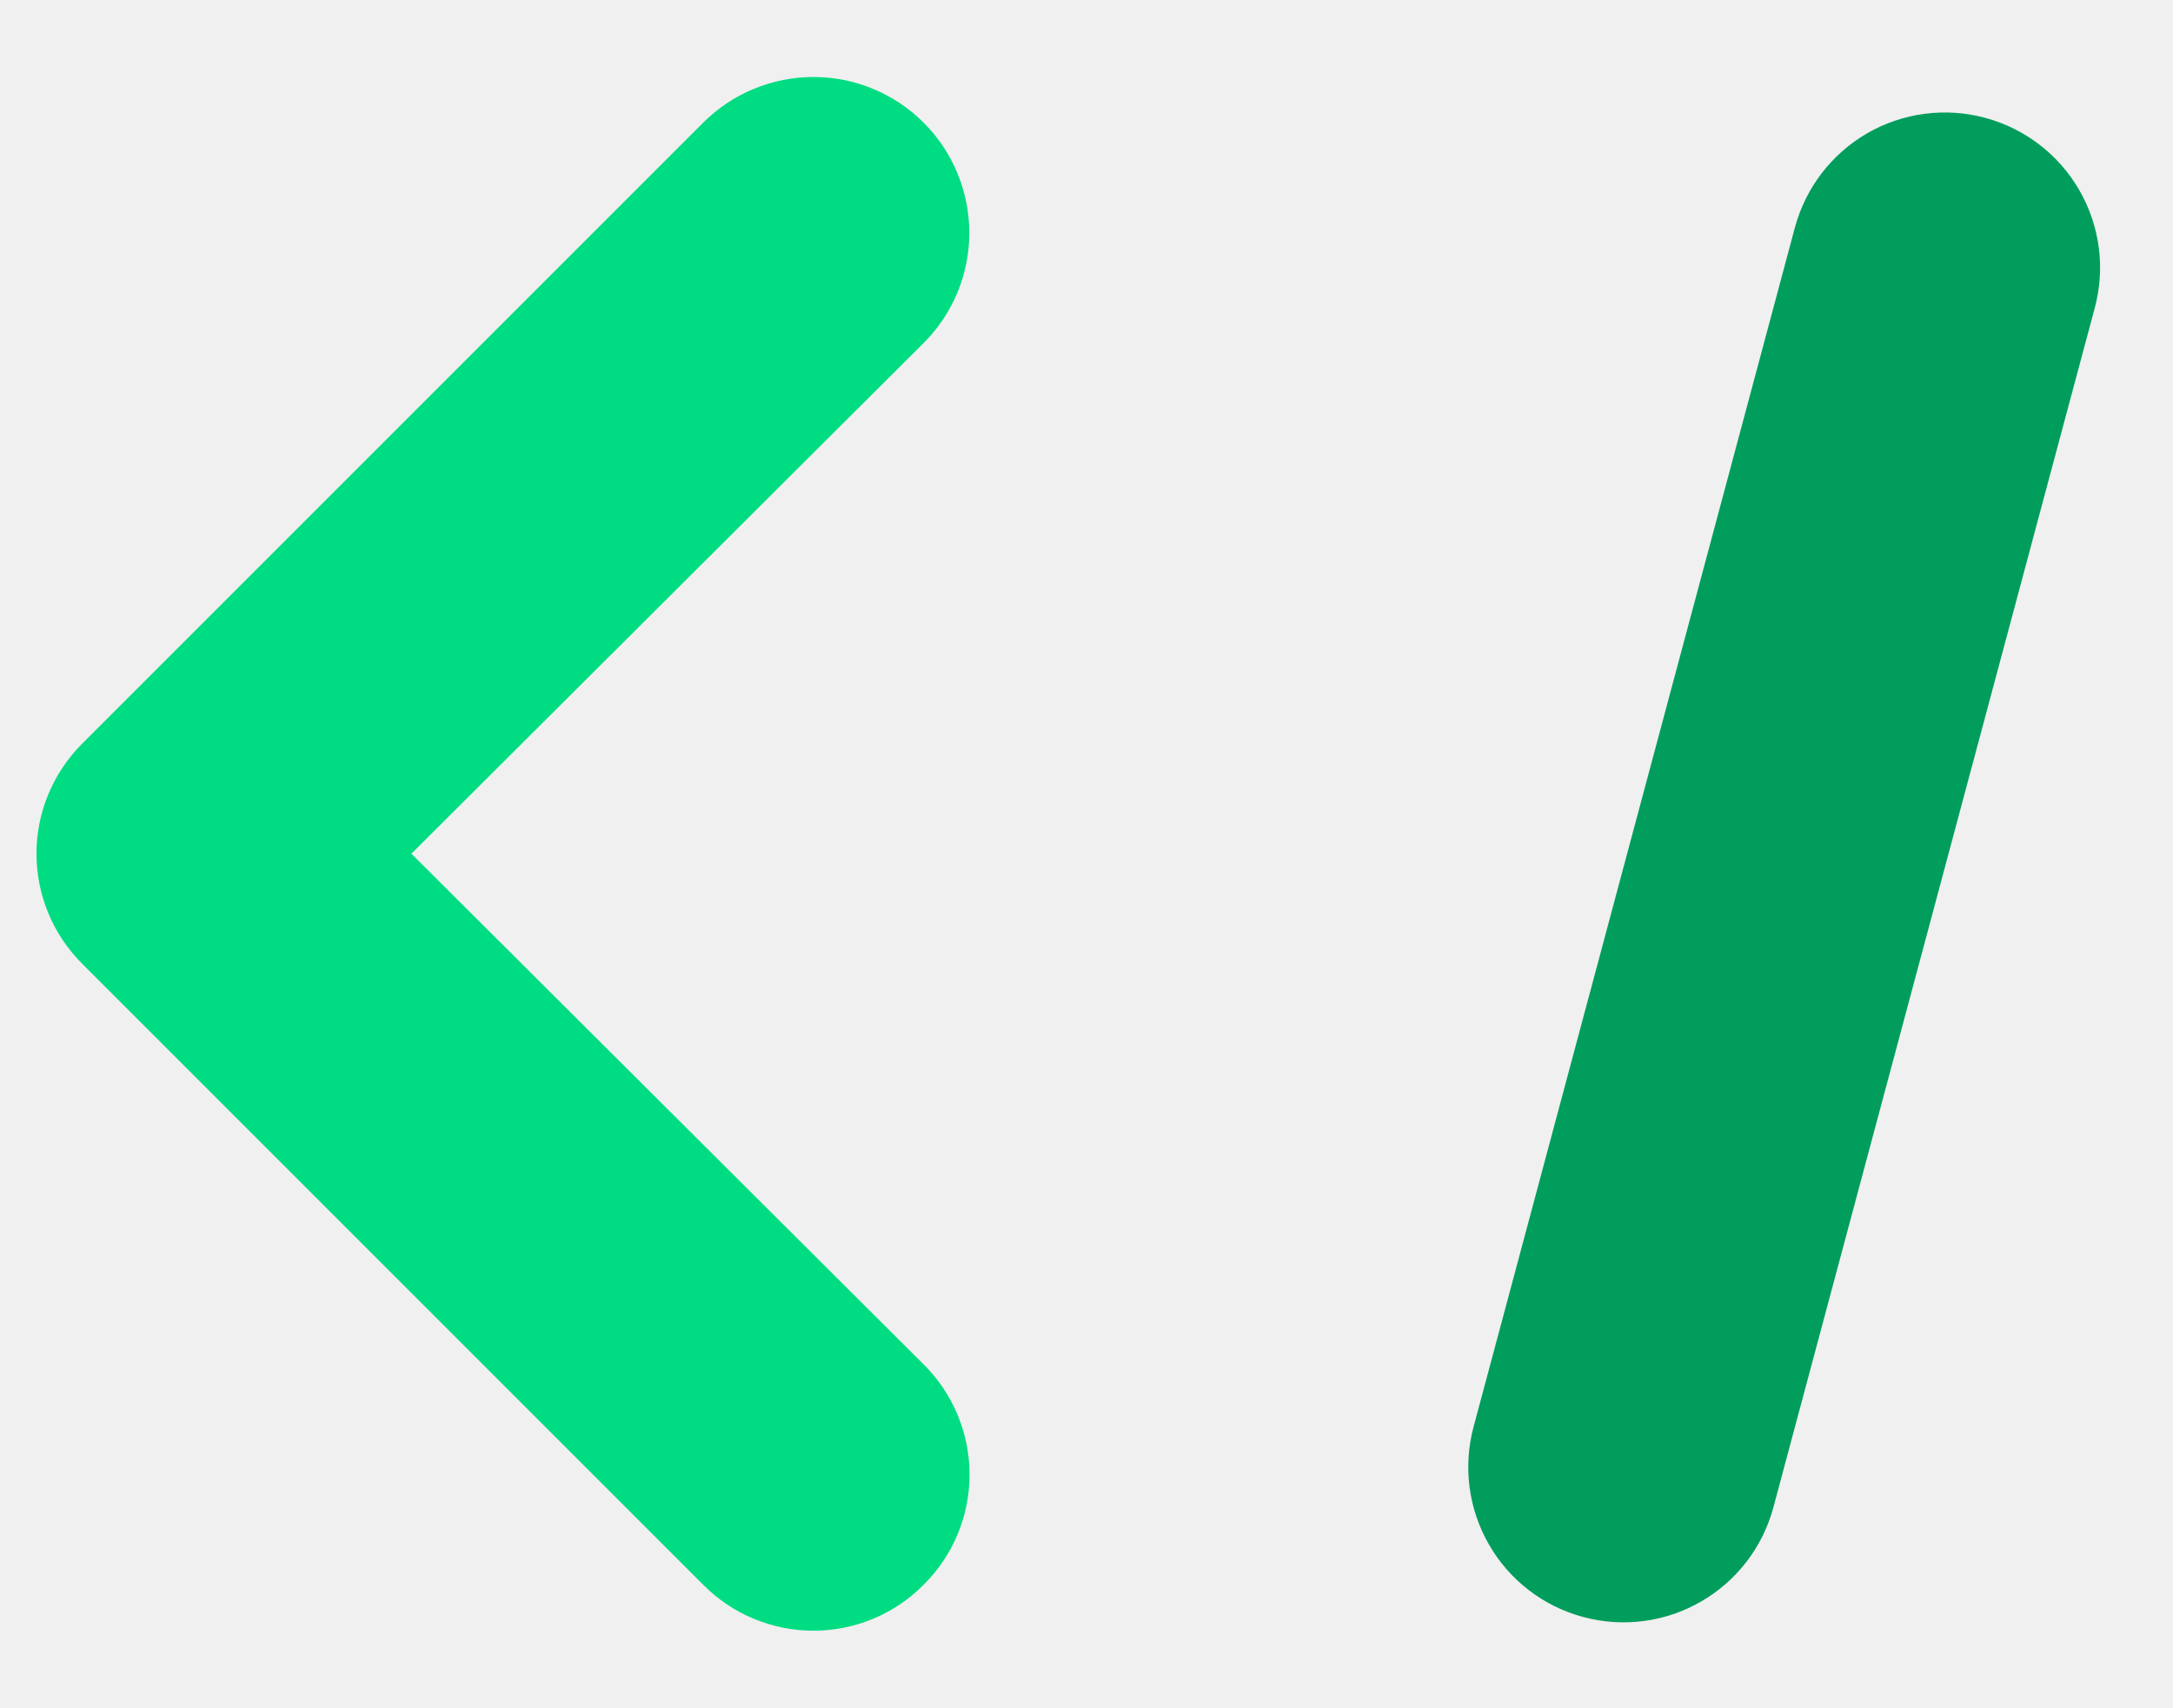
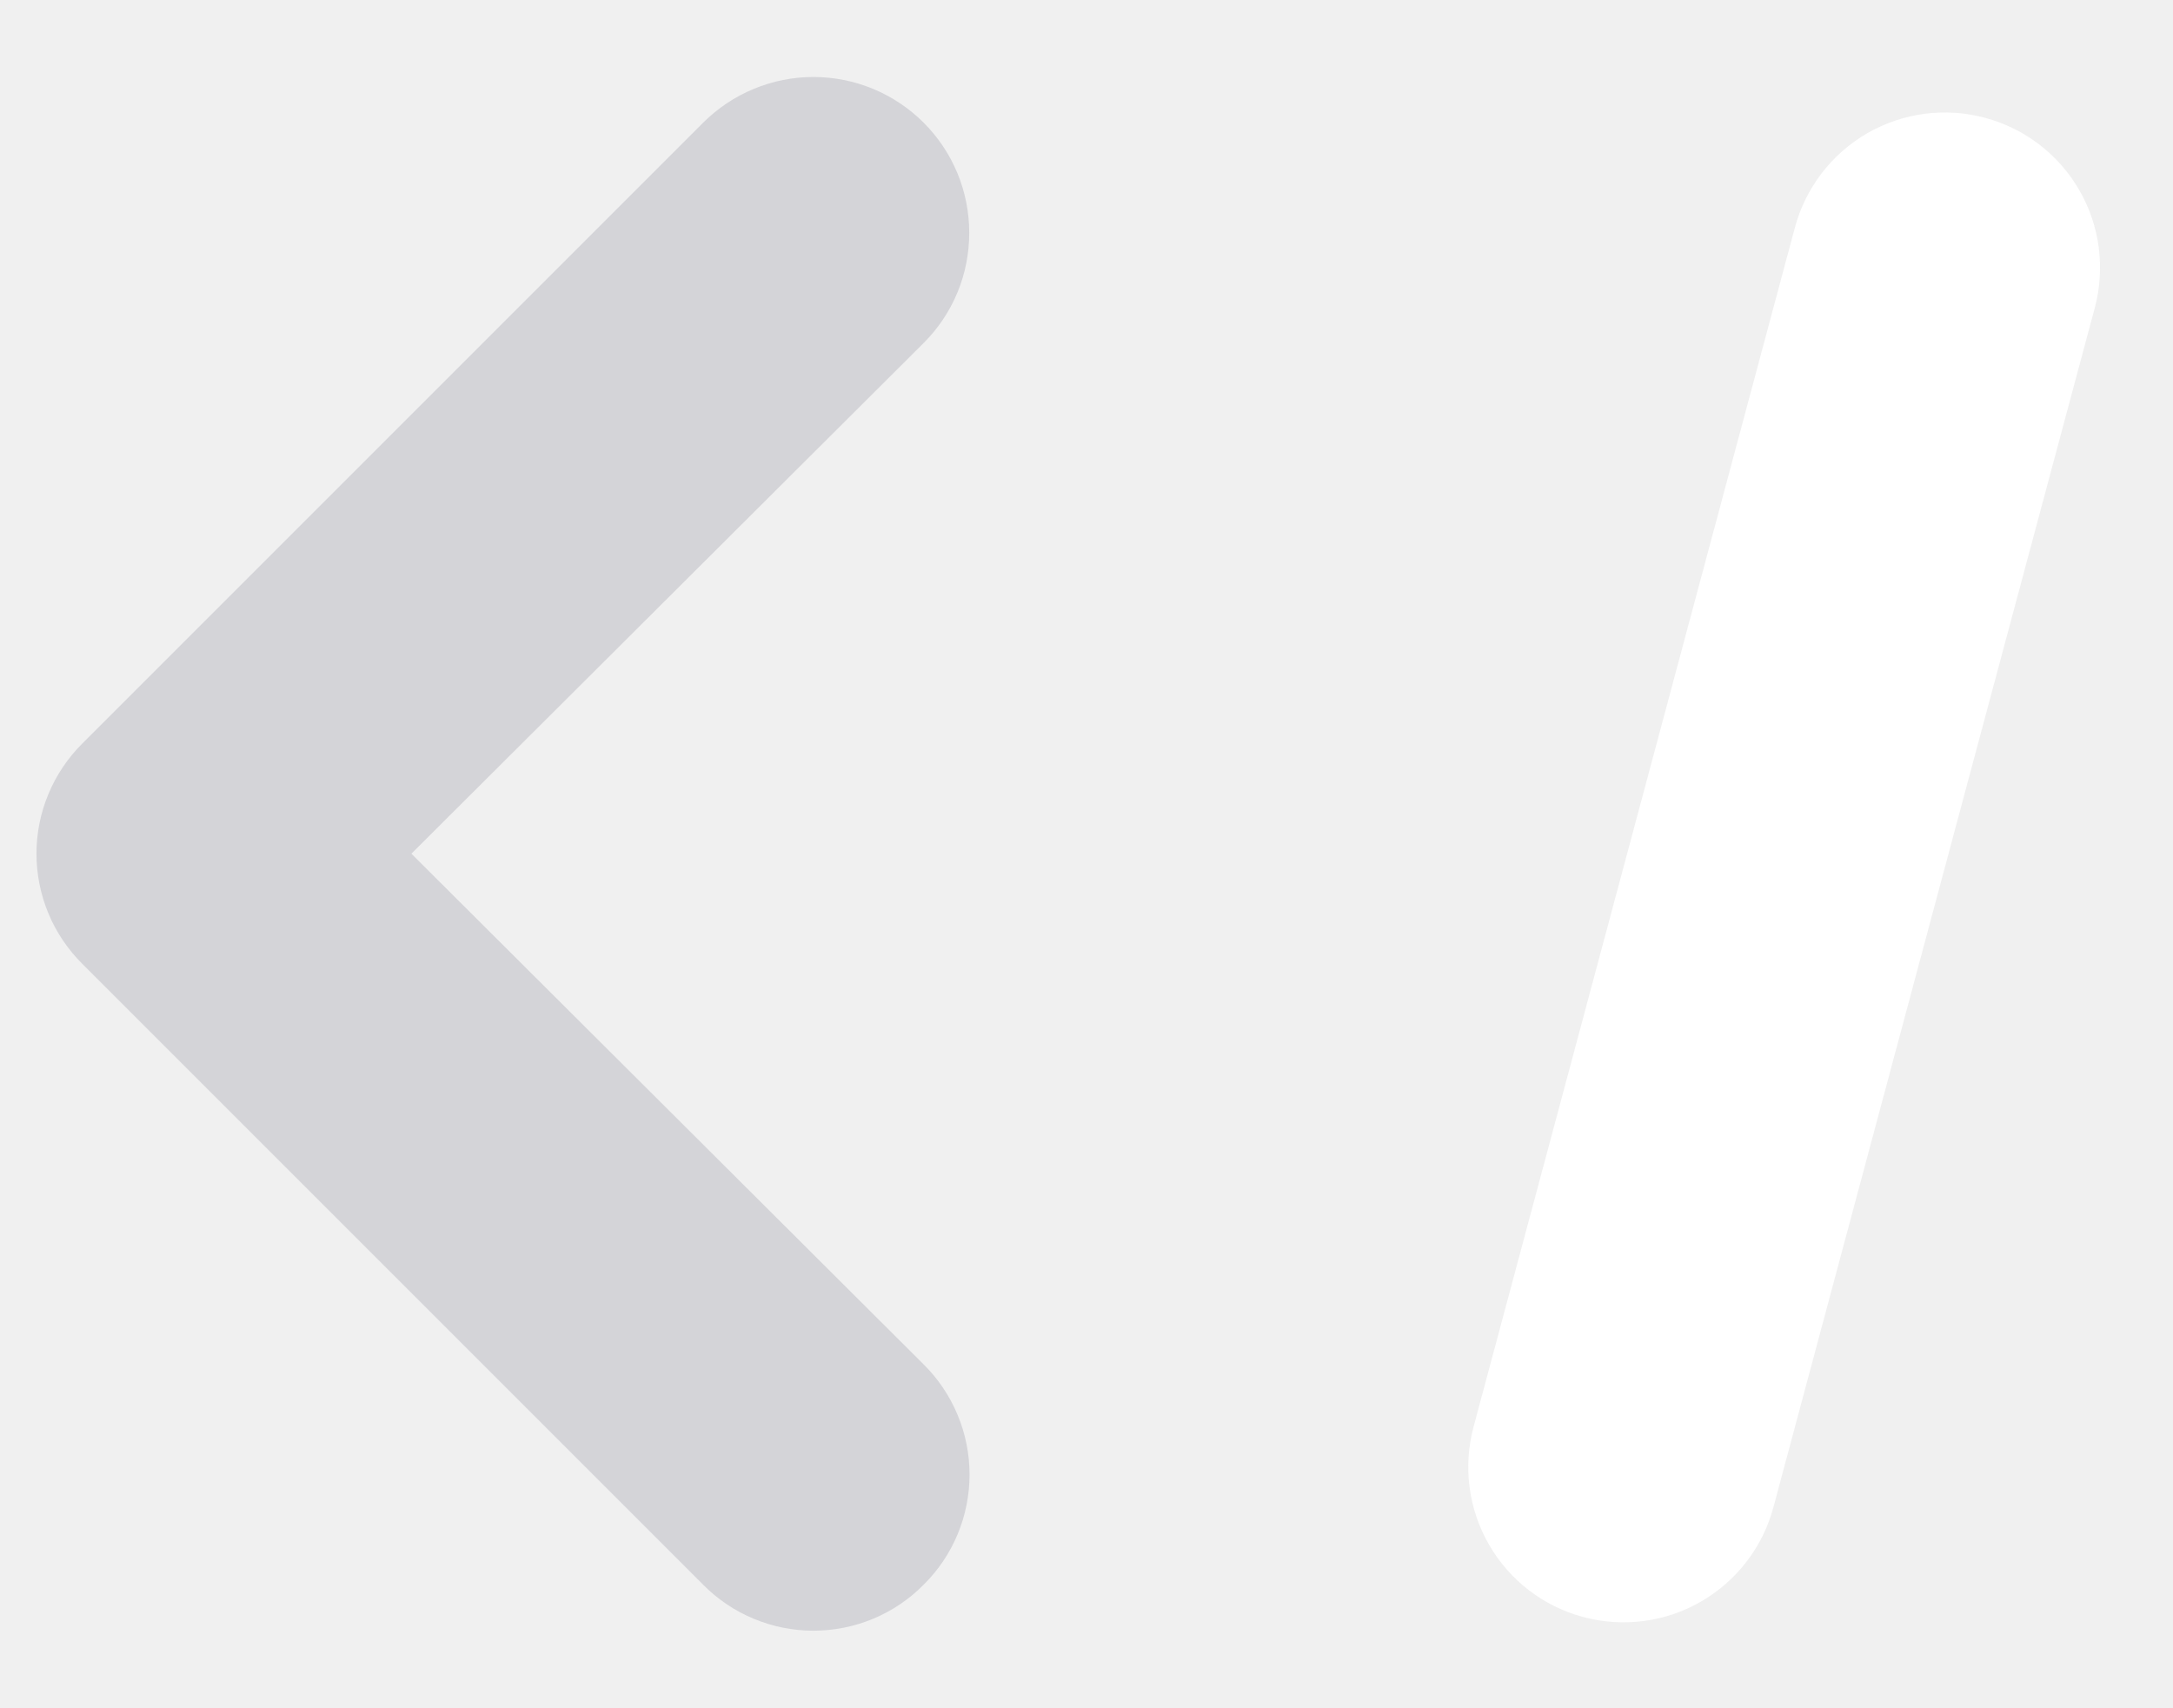
<svg xmlns="http://www.w3.org/2000/svg" width="28" height="22" viewBox="0 0 28 22" fill="none">
-   <path d="M5.301 11L11.901 4.42C12.088 4.234 12.236 4.013 12.337 3.769C12.438 3.525 12.49 3.264 12.49 3C12.49 2.737 12.438 2.476 12.337 2.232C12.236 1.988 12.088 1.767 11.901 1.58C11.715 1.394 11.494 1.246 11.25 1.145C11.006 1.044 10.745 0.992 10.481 0.992C10.218 0.992 9.957 1.044 9.713 1.145C9.469 1.246 9.248 1.394 9.061 1.58L1.061 9.58C0.874 9.766 0.725 9.988 0.624 10.231C0.522 10.475 0.47 10.736 0.47 11C0.47 11.264 0.522 11.526 0.624 11.77C0.725 12.013 0.874 12.234 1.061 12.42L9.061 20.42C9.247 20.608 9.469 20.757 9.712 20.858C9.956 20.96 10.217 21.012 10.481 21.012C10.745 21.012 11.007 20.96 11.251 20.858C11.494 20.757 11.716 20.608 11.901 20.42C12.089 20.234 12.238 20.013 12.339 19.77C12.441 19.526 12.493 19.264 12.493 19C12.493 18.736 12.441 18.475 12.339 18.231C12.238 17.988 12.089 17.766 11.901 17.58L5.301 11Z" fill="#00DC82" />
-   <path d="M24.06 1.717C24.52 1.452 25.066 1.38 25.578 1.518C26.09 1.655 26.527 1.99 26.792 2.449C27.058 2.909 27.13 3.455 26.992 3.967L22.851 19.422C22.714 19.934 22.379 20.371 21.919 20.636C21.46 20.902 20.914 20.973 20.402 20.836C19.889 20.699 19.452 20.364 19.187 19.904C18.922 19.445 18.85 18.899 18.987 18.387L23.128 2.932C23.266 2.419 23.601 1.983 24.06 1.717Z" fill="#009D5D" />
+   <path d="M5.301 11L11.901 4.42C12.088 4.234 12.236 4.013 12.337 3.769C12.438 3.525 12.489 3.264 12.489 3C12.489 2.737 12.438 2.476 12.337 2.232C12.236 1.988 12.088 1.767 11.901 1.58C11.715 1.394 11.493 1.246 11.25 1.145C11.006 1.044 10.745 0.992 10.481 0.992C10.218 0.992 9.956 1.044 9.713 1.145C9.469 1.246 9.248 1.394 9.061 1.58L1.061 9.58C0.874 9.766 0.725 9.988 0.624 10.231C0.522 10.475 0.47 10.736 0.47 11C0.47 11.264 0.522 11.526 0.624 11.77C0.725 12.013 0.874 12.234 1.061 12.42L9.061 20.42C9.247 20.608 9.468 20.757 9.712 20.858C9.956 20.96 10.217 21.012 10.481 21.012C10.745 21.012 11.007 20.96 11.251 20.858C11.494 20.757 11.715 20.608 11.901 20.42C12.089 20.234 12.238 20.013 12.339 19.77C12.441 19.526 12.493 19.264 12.493 19C12.493 18.736 12.441 18.475 12.339 18.231C12.238 17.988 12.089 17.766 11.901 17.58L5.301 11Z" fill="#D4D4D8" />
+   <path d="M24.06 1.717C24.52 1.452 25.066 1.38 25.578 1.518C26.09 1.655 26.527 1.99 26.792 2.449C27.058 2.909 27.129 3.455 26.992 3.967L22.851 19.422C22.714 19.934 22.378 20.371 21.919 20.636C21.46 20.902 20.914 20.973 20.401 20.836C19.889 20.699 19.452 20.364 19.187 19.904C18.922 19.445 18.85 18.899 18.987 18.387L23.128 2.932C23.266 2.419 23.601 1.983 24.06 1.717Z" fill="#ffffff" />
</svg>
